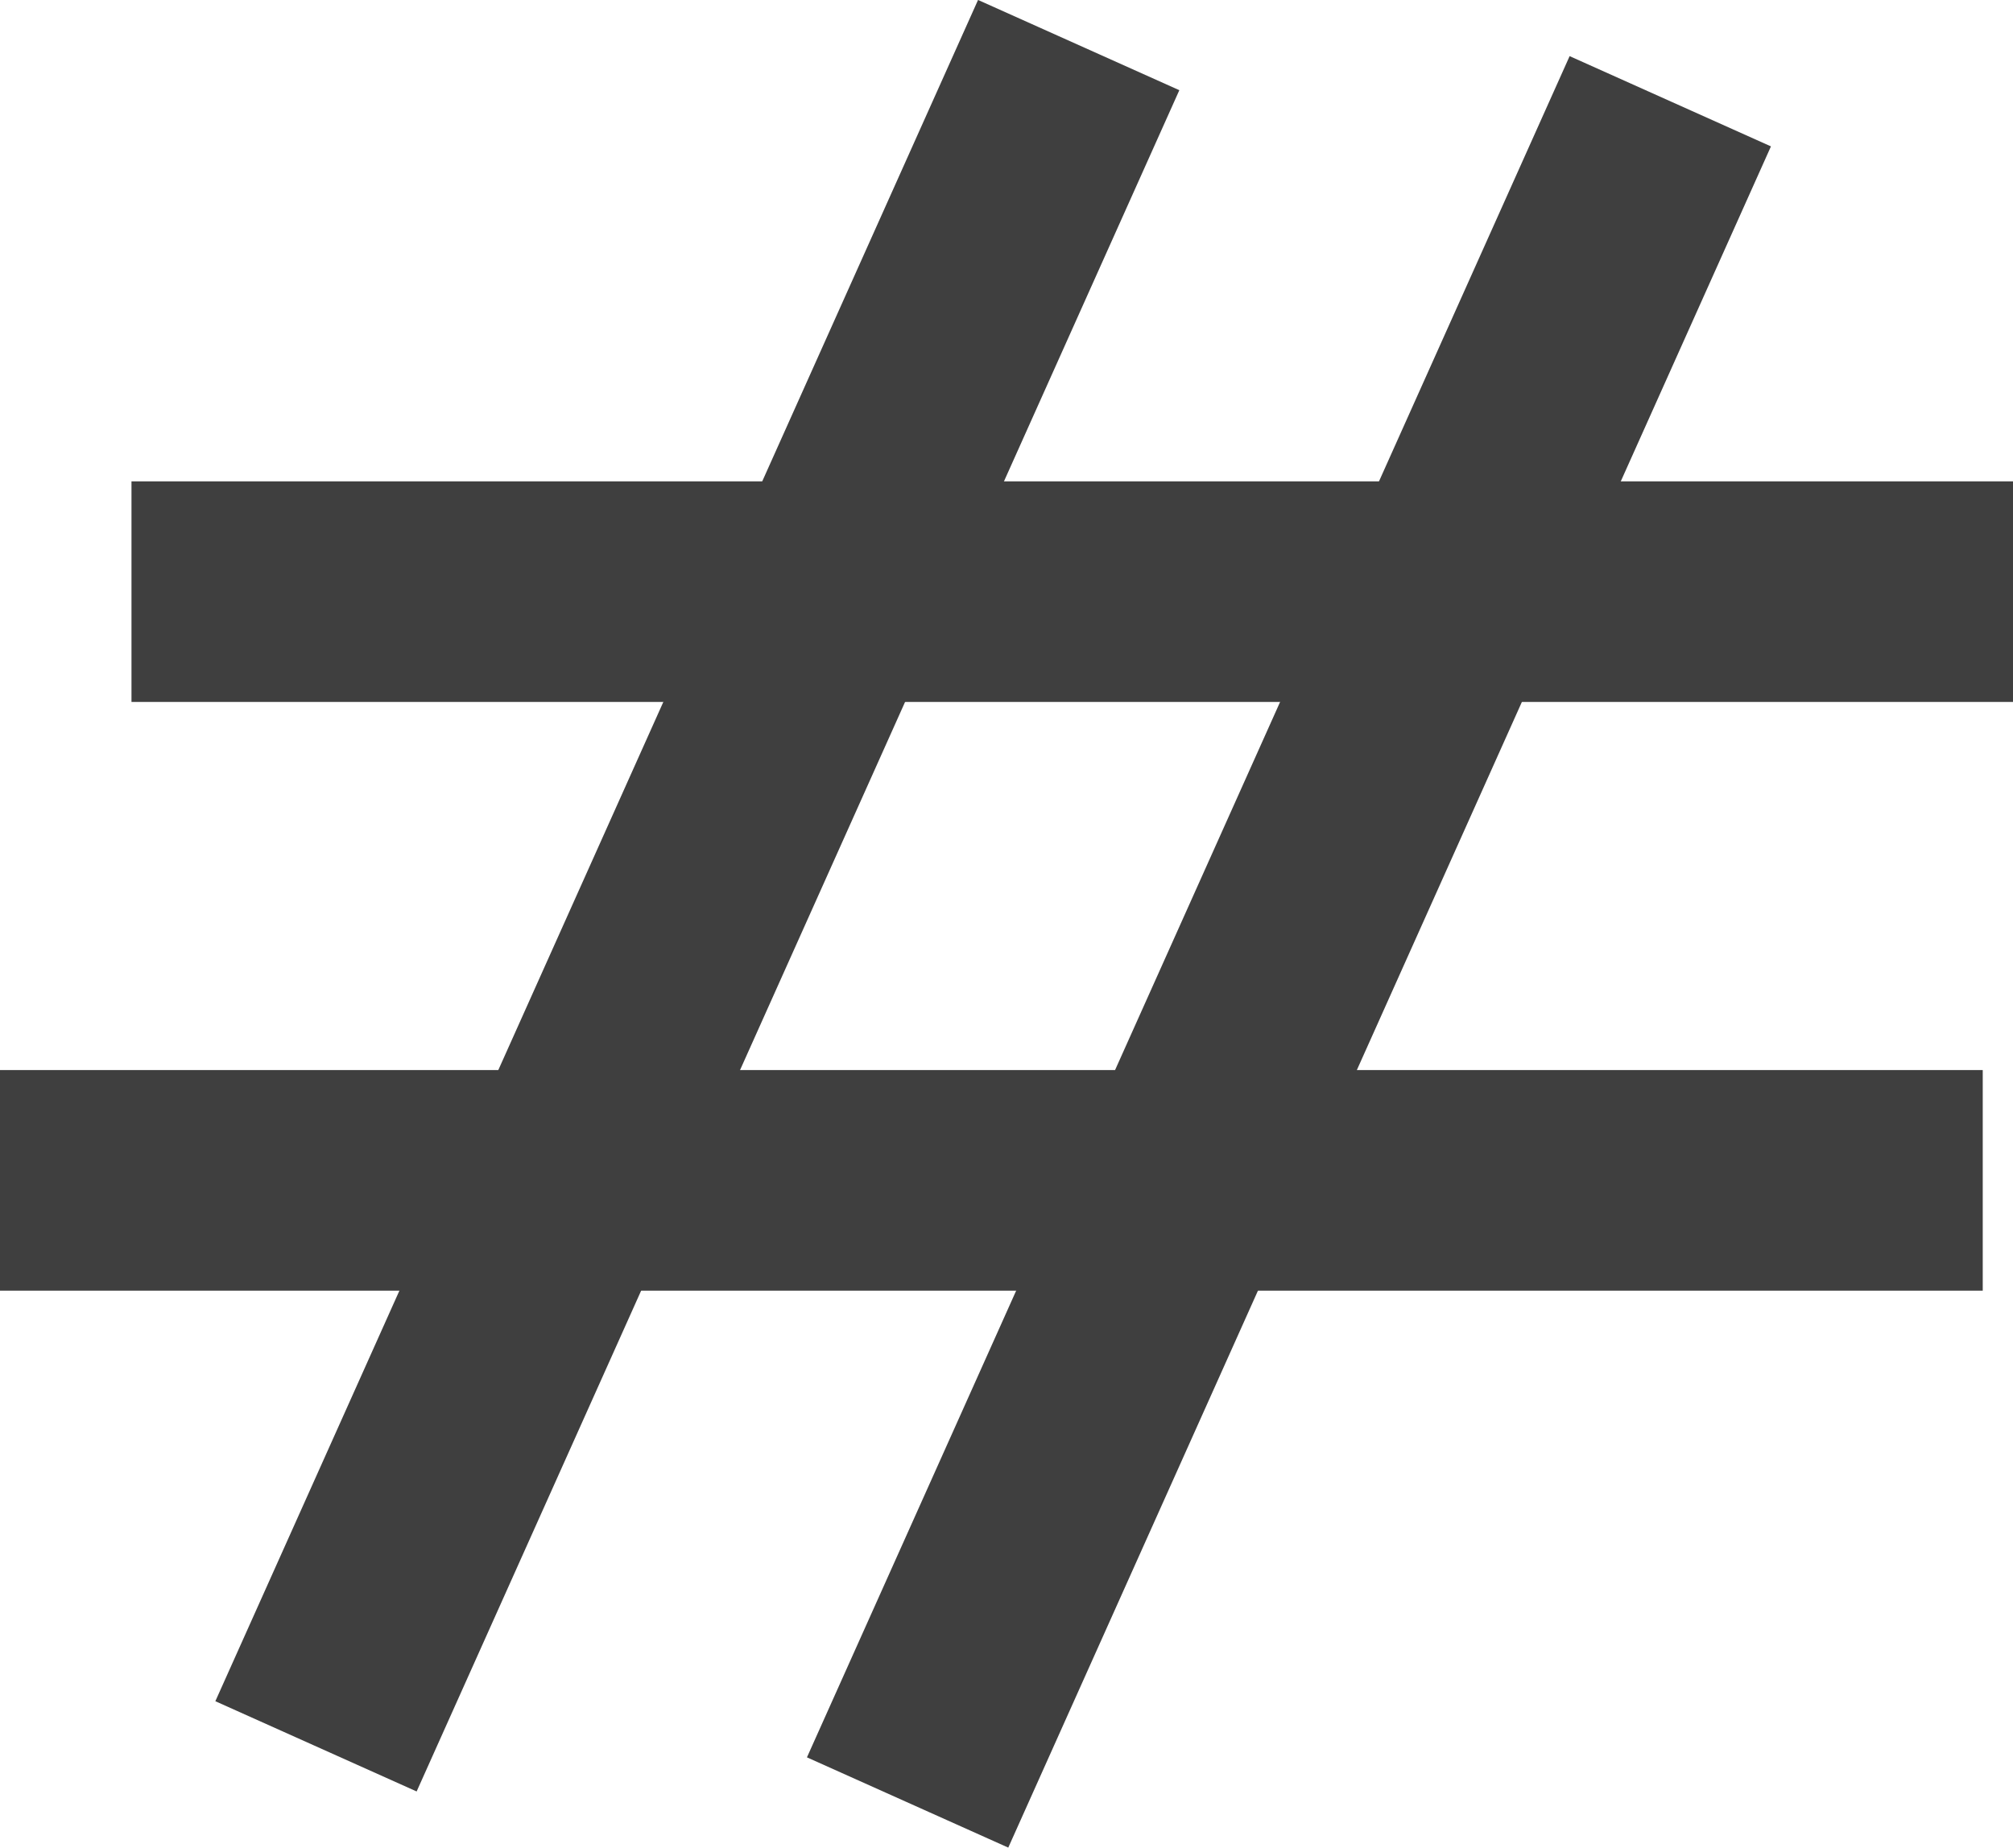
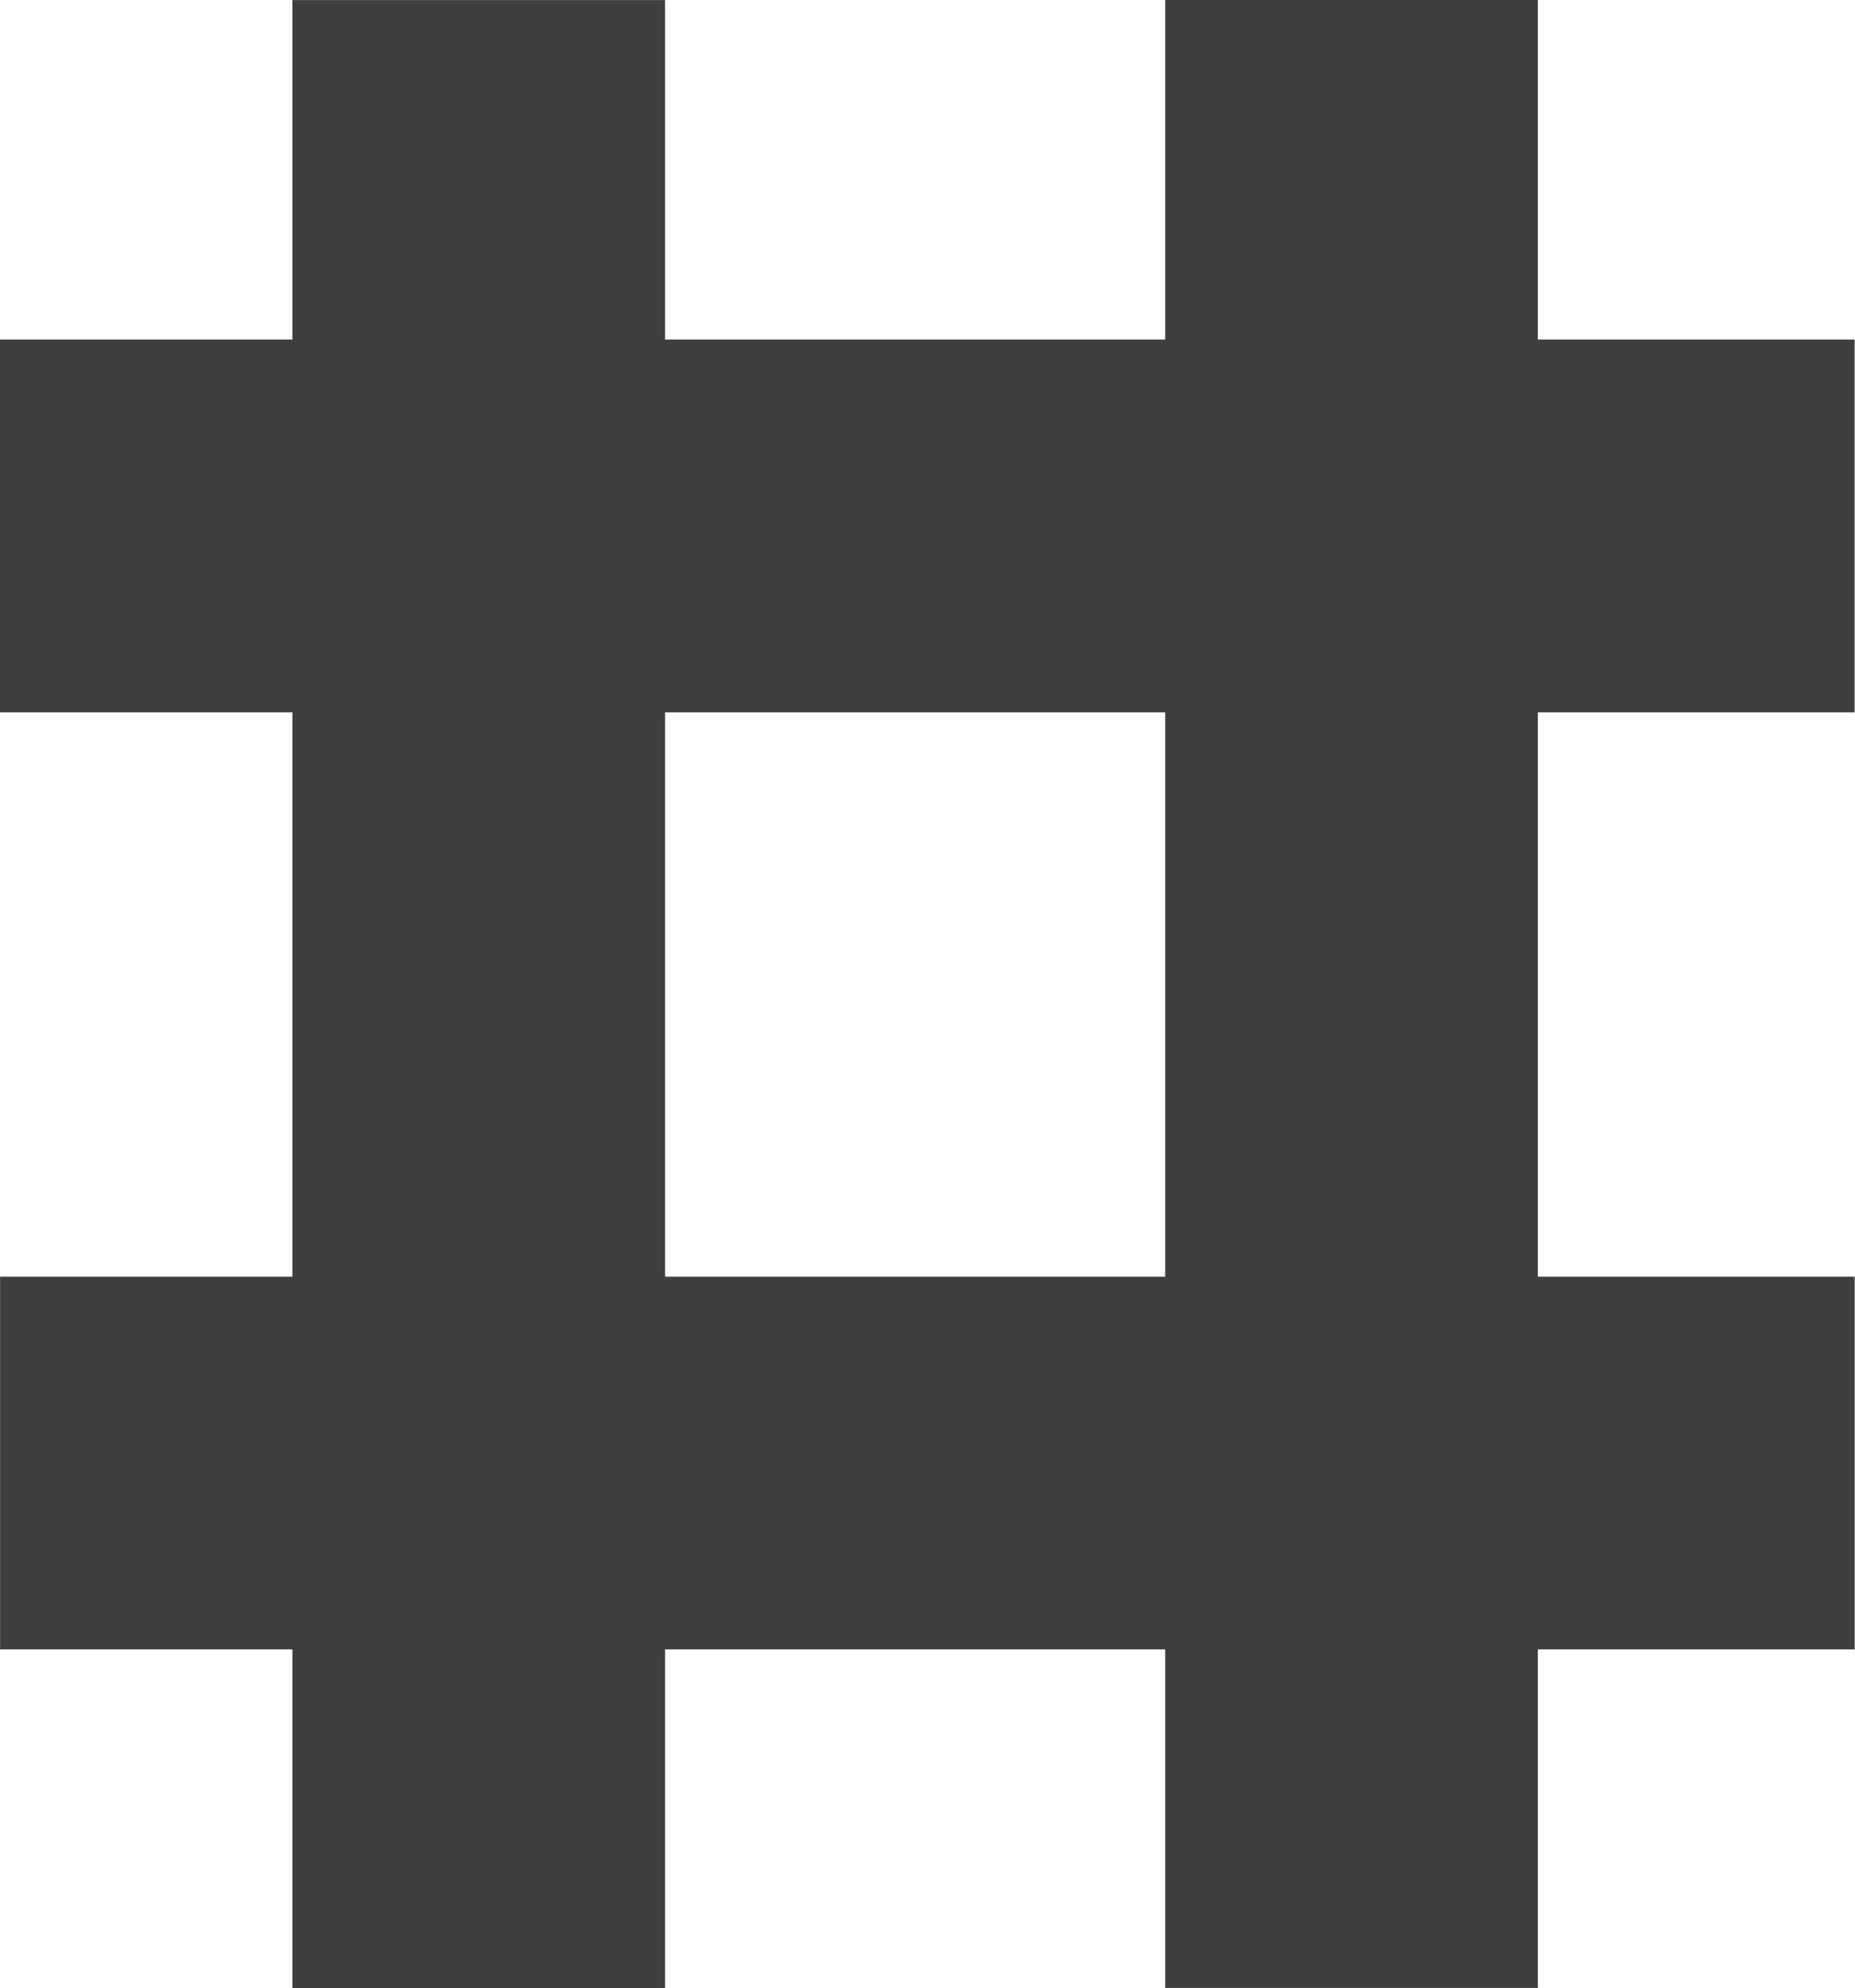
- <svg xmlns="http://www.w3.org/2000/svg" version="1.1" viewBox="0 0 48.96 44.938" overflow="visible" enable-background="new 0 0 48.96 44.938" xml:space="preserve">
-   <rect x="3.698" y="12.207" fill="#3F3F3F" stroke="#3F3F3F" width="44.762" height="4.365" />
-   <rect x="0.5" y="26.525" fill="#3F3F3F" stroke="#3F3F3F" width="47.224" height="4.365" />
-   <rect x="-5.211" y="19.602" transform="matrix(-0.4091 0.9125 -0.9125 -0.4091 43.7777 15.2196)" fill="#3F3F3F" stroke="#3F3F3F" width="44.344" height="4.365" />
-   <rect x="9.177" y="20.967" transform="matrix(-0.4091 0.9125 -0.9125 -0.4091 65.2987 4.0156)" fill="#3F3F3F" stroke="#3F3F3F" width="44.343" height="4.366" />
+ <svg xmlns="http://www.w3.org/2000/svg" version="1.1" id="Ebene_1" viewBox="0 0 69.669 74.669" overflow="visible" enable-background="new 0 0 69.669 74.669" xml:space="preserve">
+   <line fill="none" stroke="#3F3F3F" stroke-width="14" x1="17.983" y1="0.003" x2="17.983" y2="74.669" />
+   <line fill="none" stroke="#3F3F3F" stroke-width="14" x1="50.768" y1="0" x2="50.768" y2="74.667" />
+   <line fill="none" stroke="#3F3F3F" stroke-width="14" x1="69.667" y1="19.755" x2="0" y2="19.755" />
+   <line fill="none" stroke="#3F3F3F" stroke-width="14" x1="69.669" y1="54.952" x2="0.003" y2="54.952" />
</svg>
